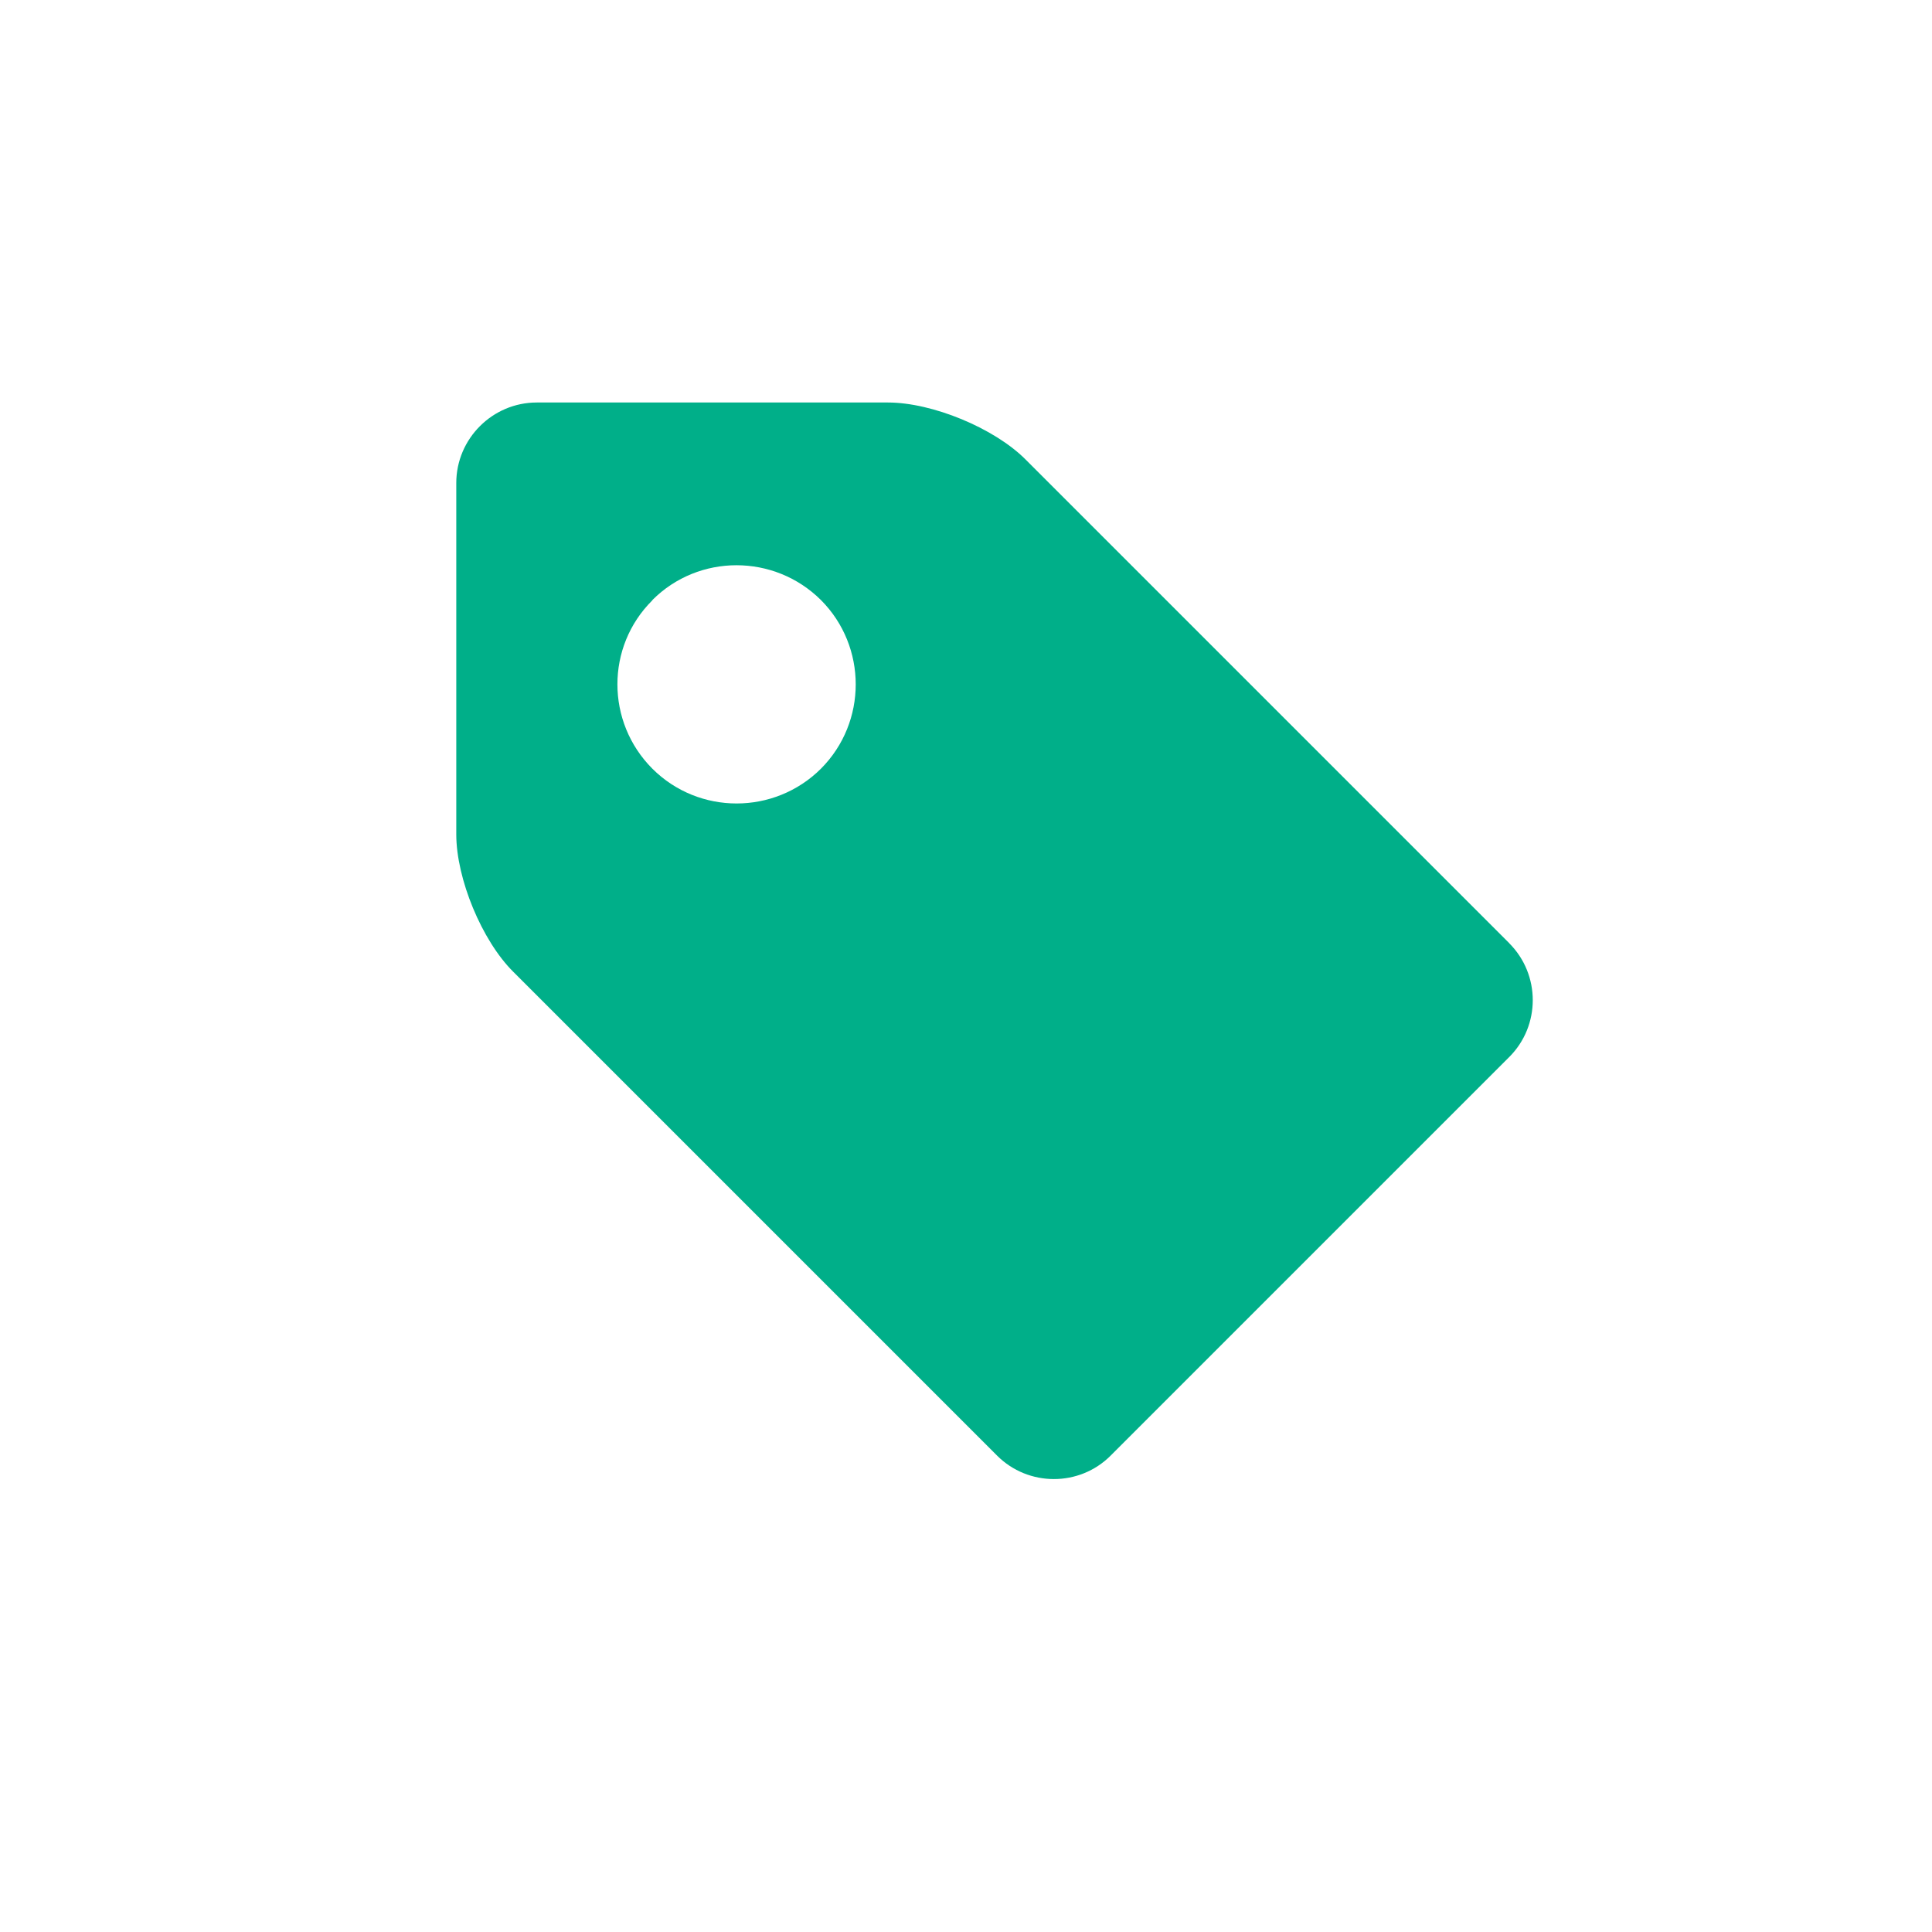
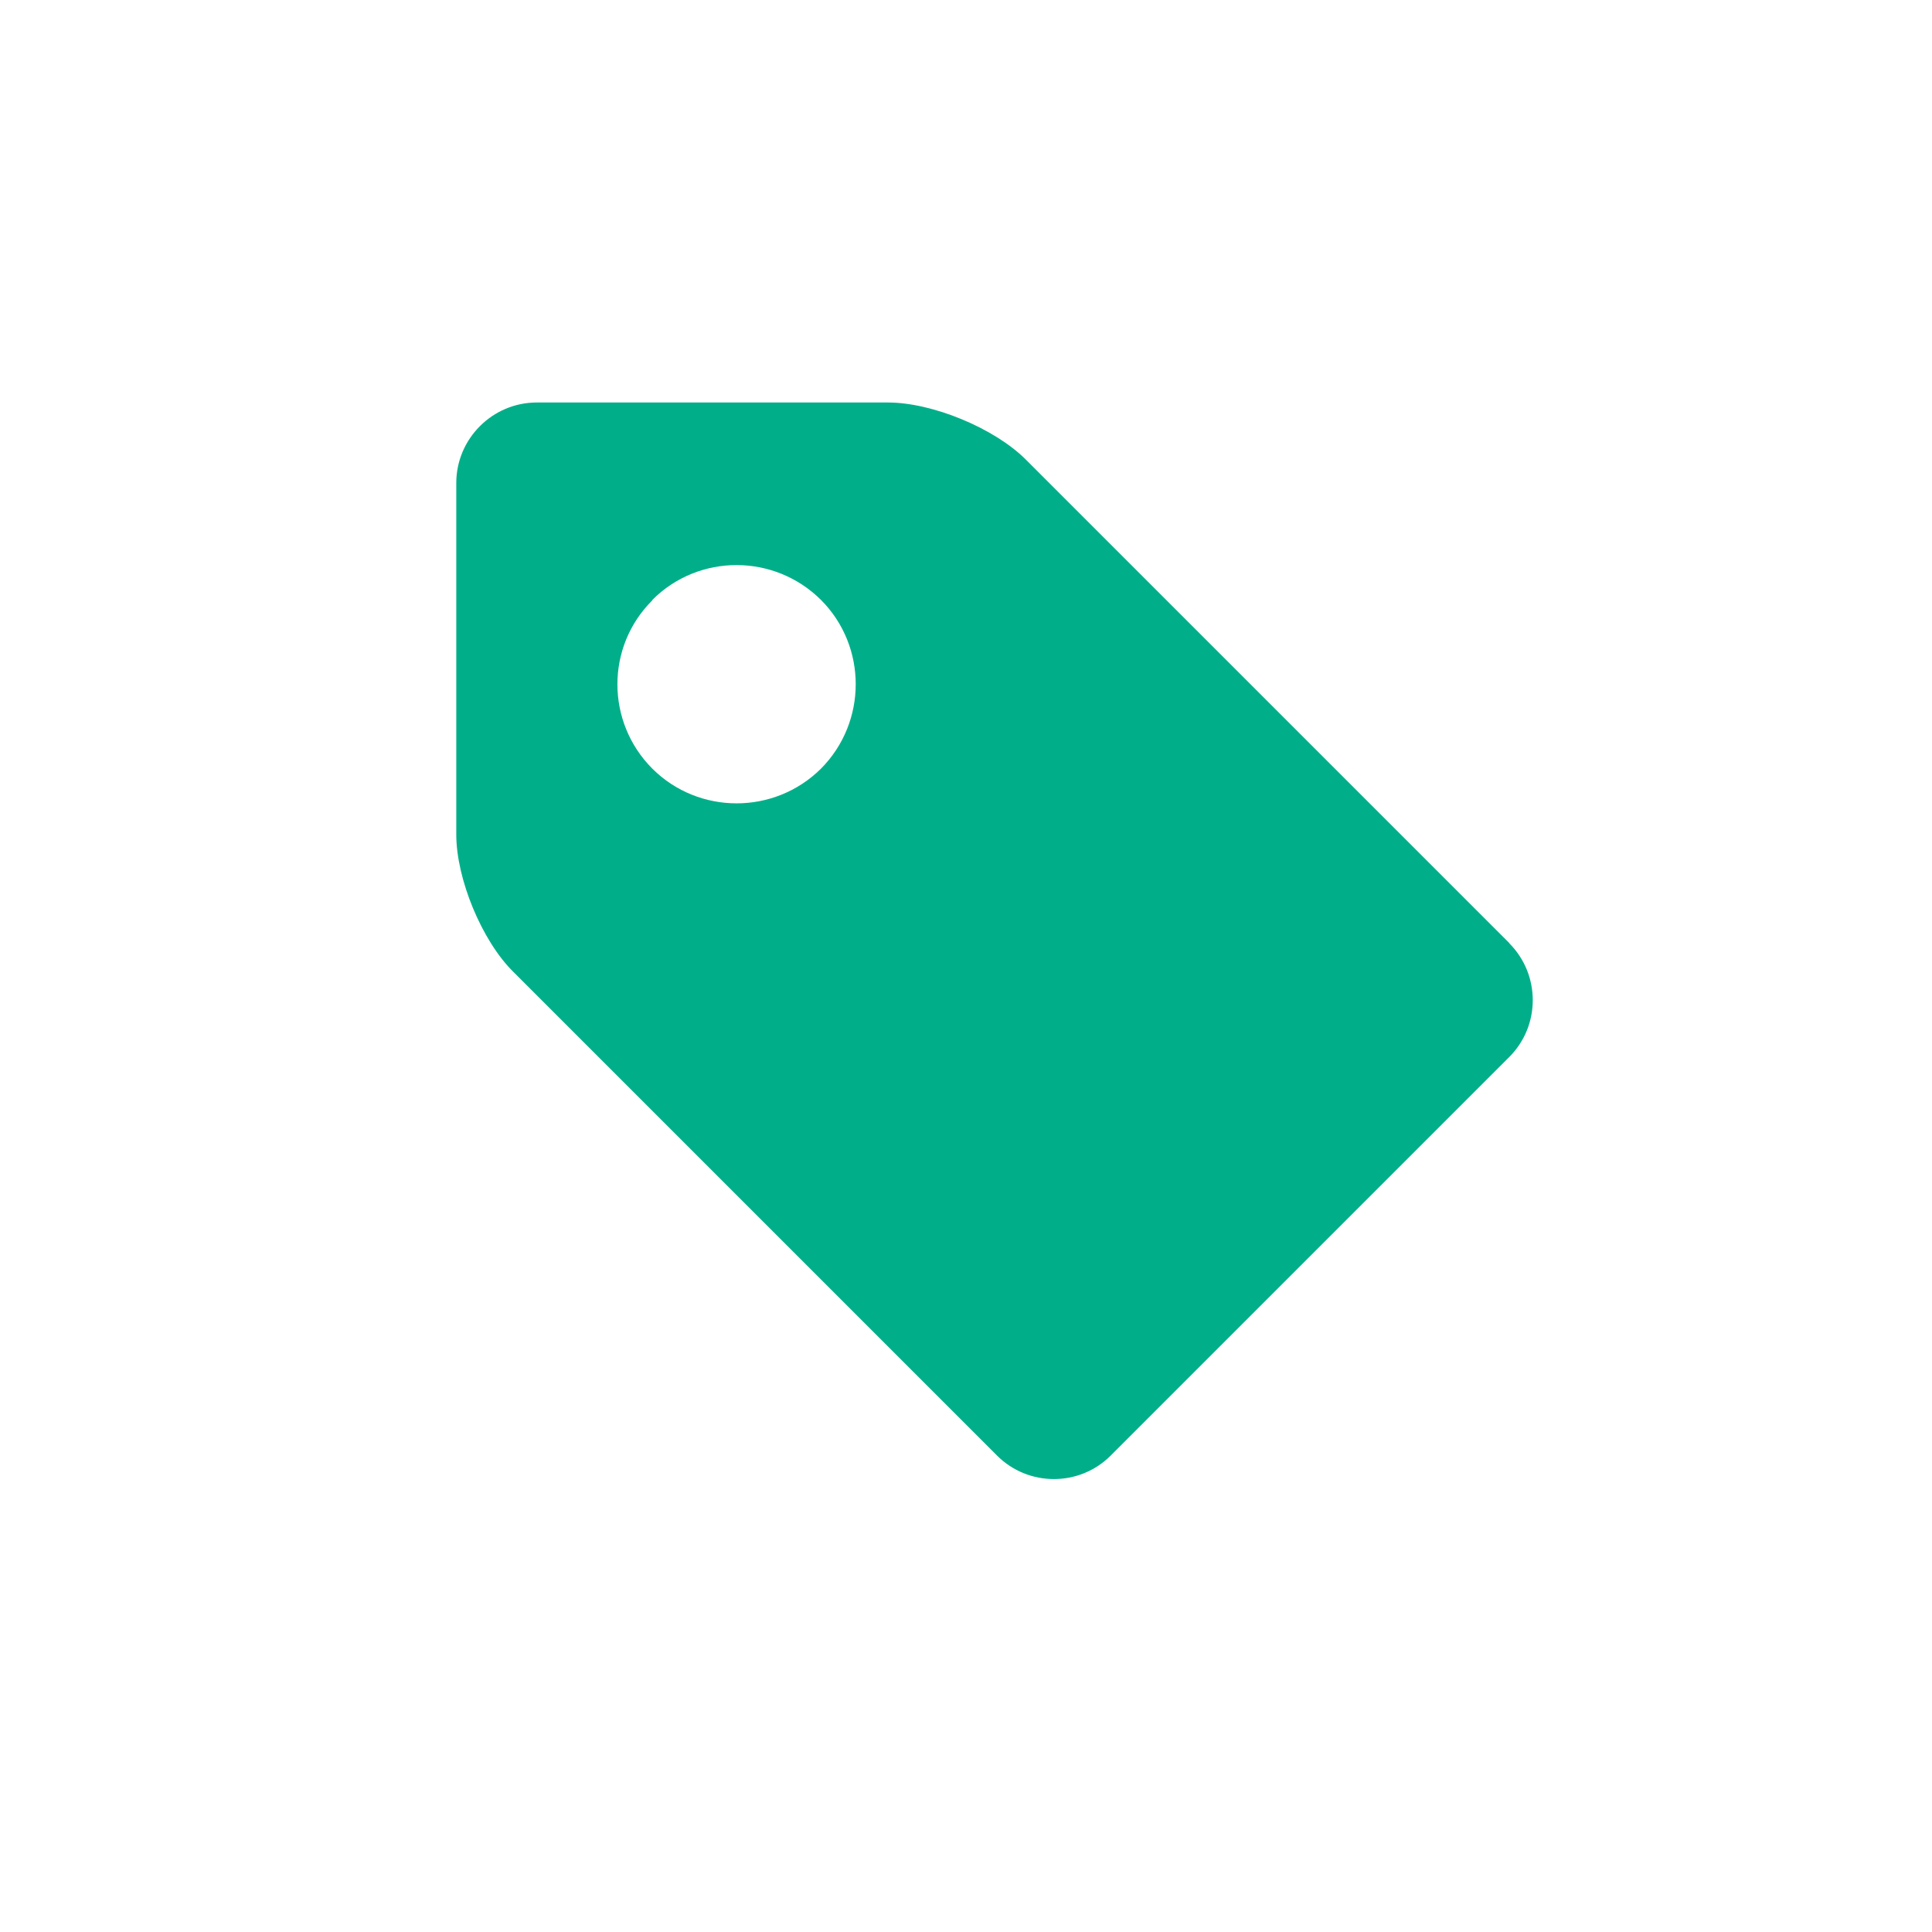
<svg xmlns="http://www.w3.org/2000/svg" width="24" height="24" viewBox="0 0 24 24">
  <style>* { fill: #00AF89 }</style>
  <g id="tag">
-     <path d="M18.748 11.717c.39.39.39 1.025 0 1.414l-4.95 4.95c-.388.39-1.024.39-1.413 0l-6.01-6.01c-.39-.388-.707-1.156-.707-1.706V6c0-.55.45-1 1-1h4.363c.55 0 1.32.318 1.708.707l6.01 6.01zM8.104 7.457c-.58.575-.578 1.513 0 2.092.577.576 1.515.576 2.094 0 .576-.578.576-1.517 0-2.095-.58-.576-1.518-.577-2.094 0z" />
+     <path d="M18.748 11.717c.39.39.39 1.025 0 1.414l-4.95 4.95c-.388.39-1.024.39-1.413 0l-6.01-6.01c-.39-.386-.707-1.154-.707-1.704V6c0-.55.45-1 1-1h4.363c.55 0 1.32.318 1.71.707l6.01 6.01zM8.104 7.457c-.58.575-.578 1.513 0 2.092.577.574 1.515.574 2.094 0 .576-.58.576-1.52 0-2.097-.58-.576-1.518-.577-2.094 0z" />
  </g>
</svg>
